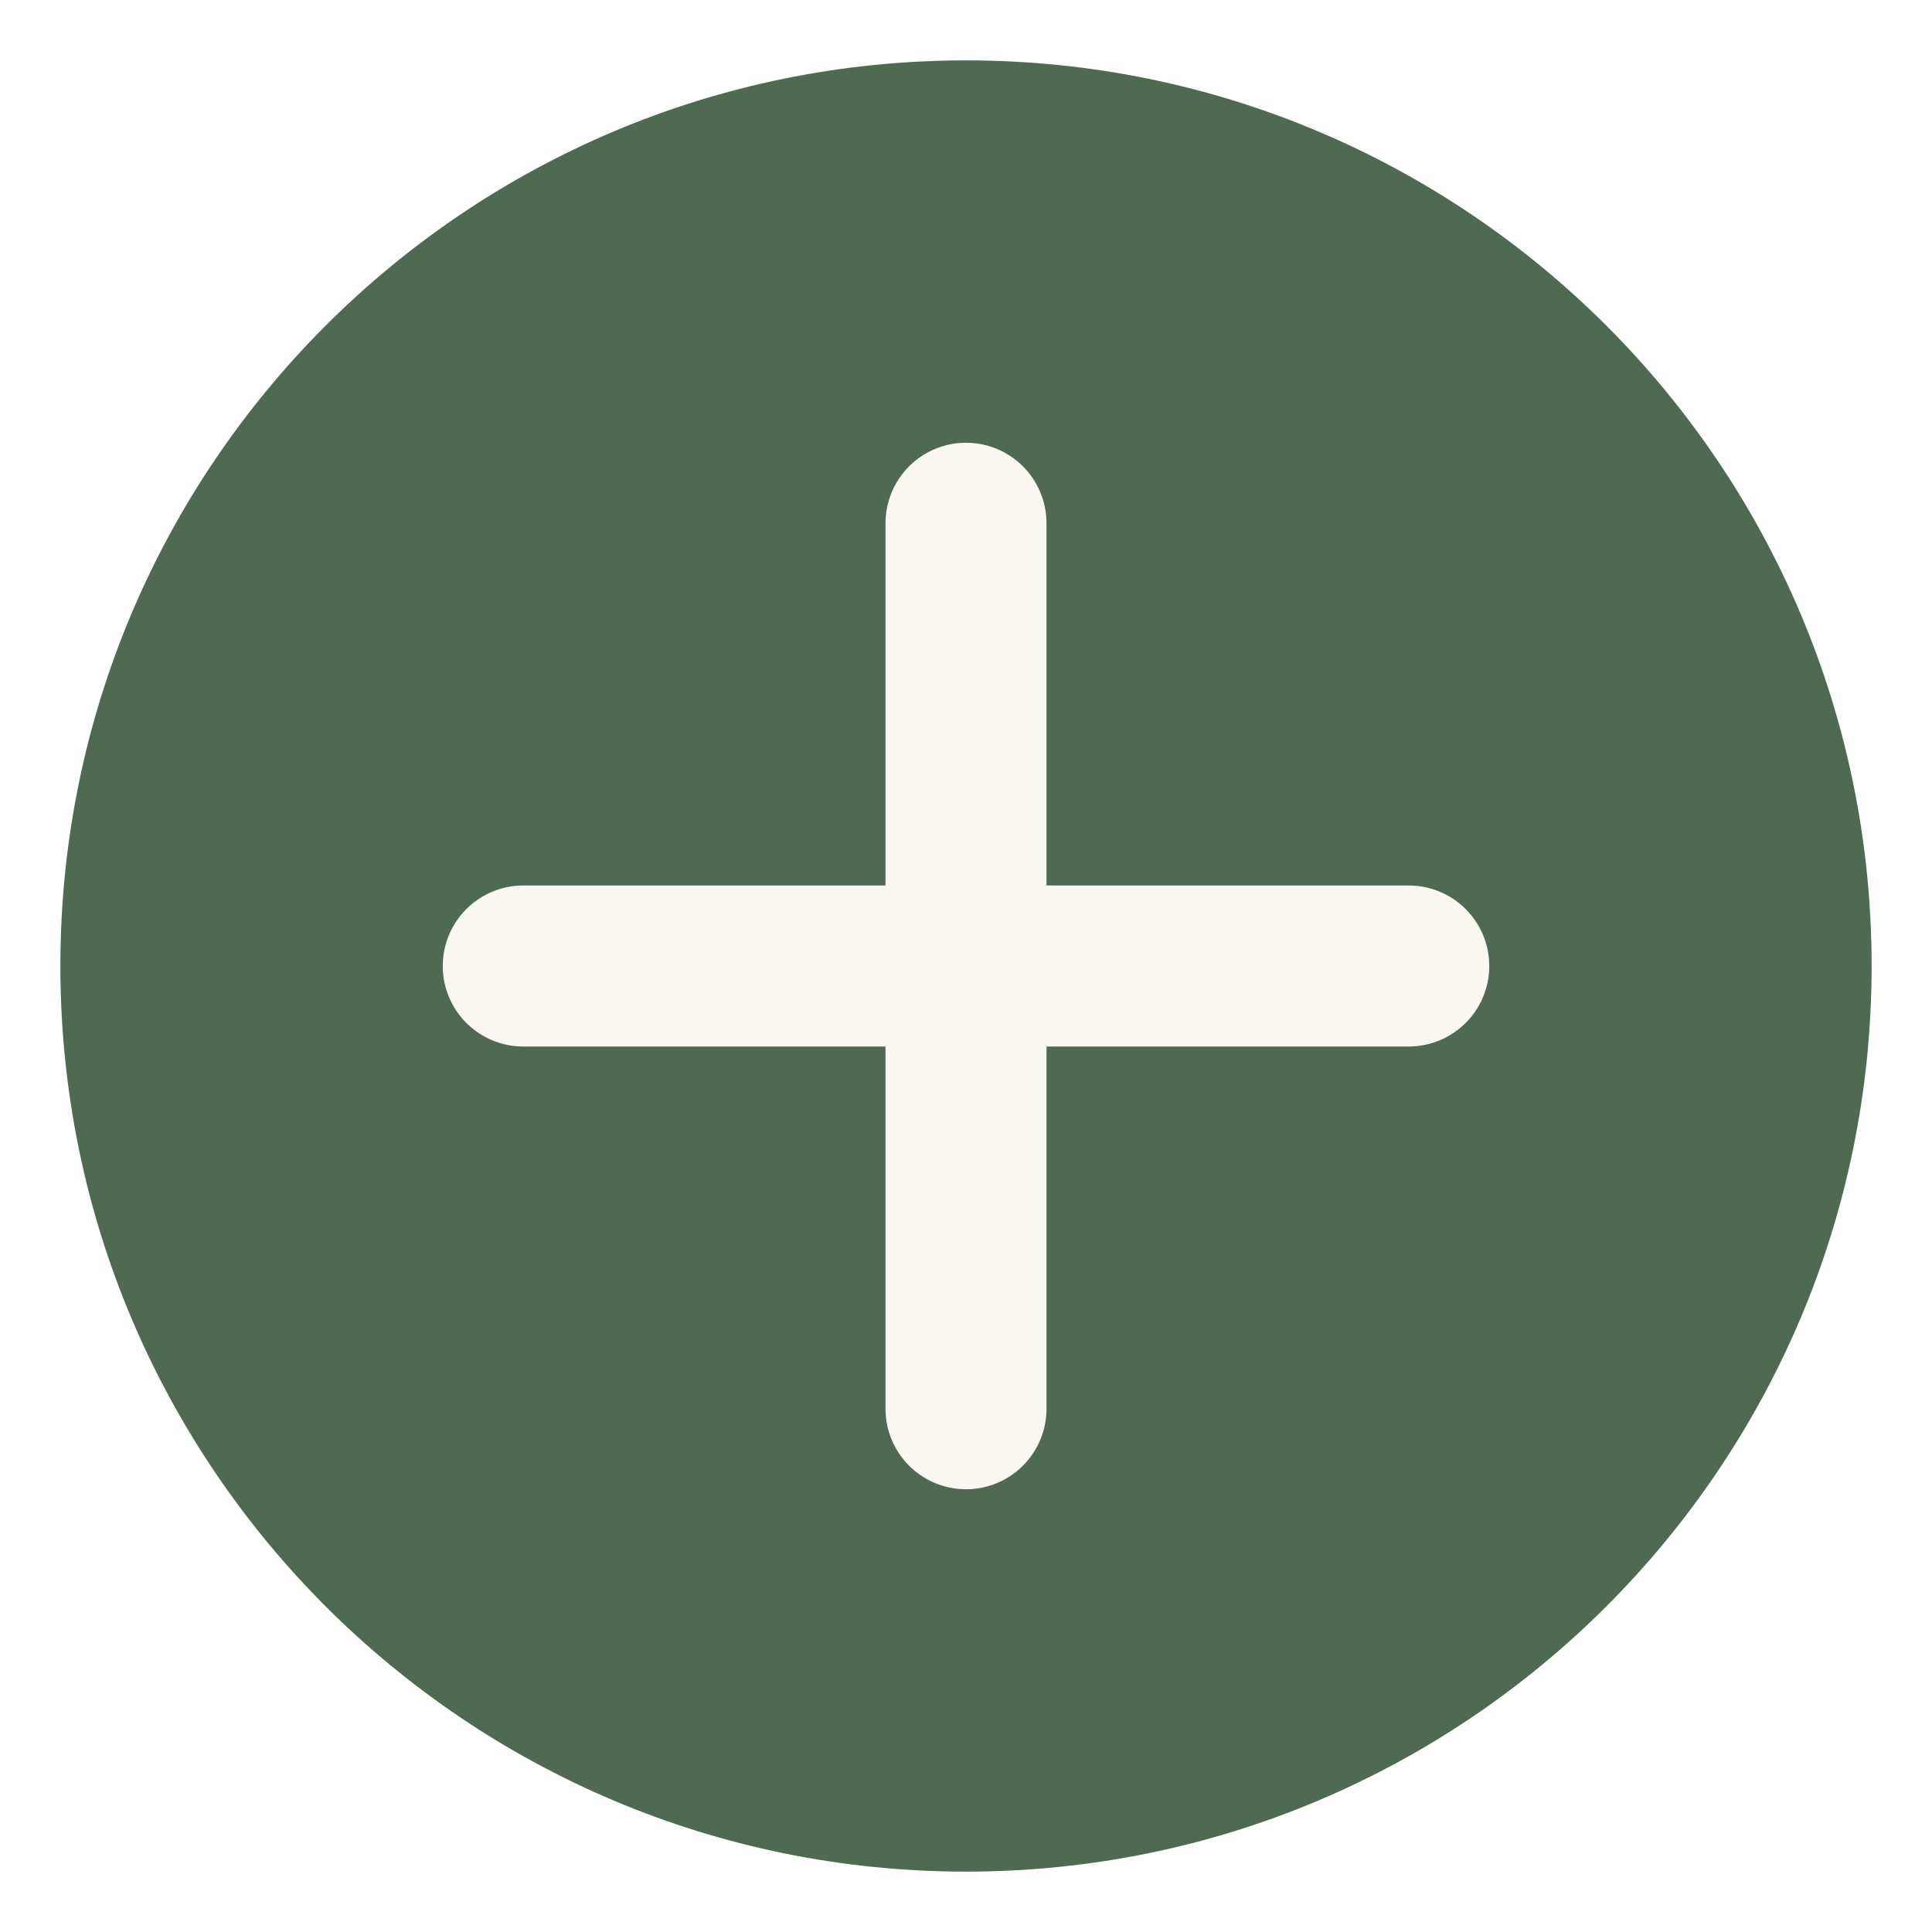
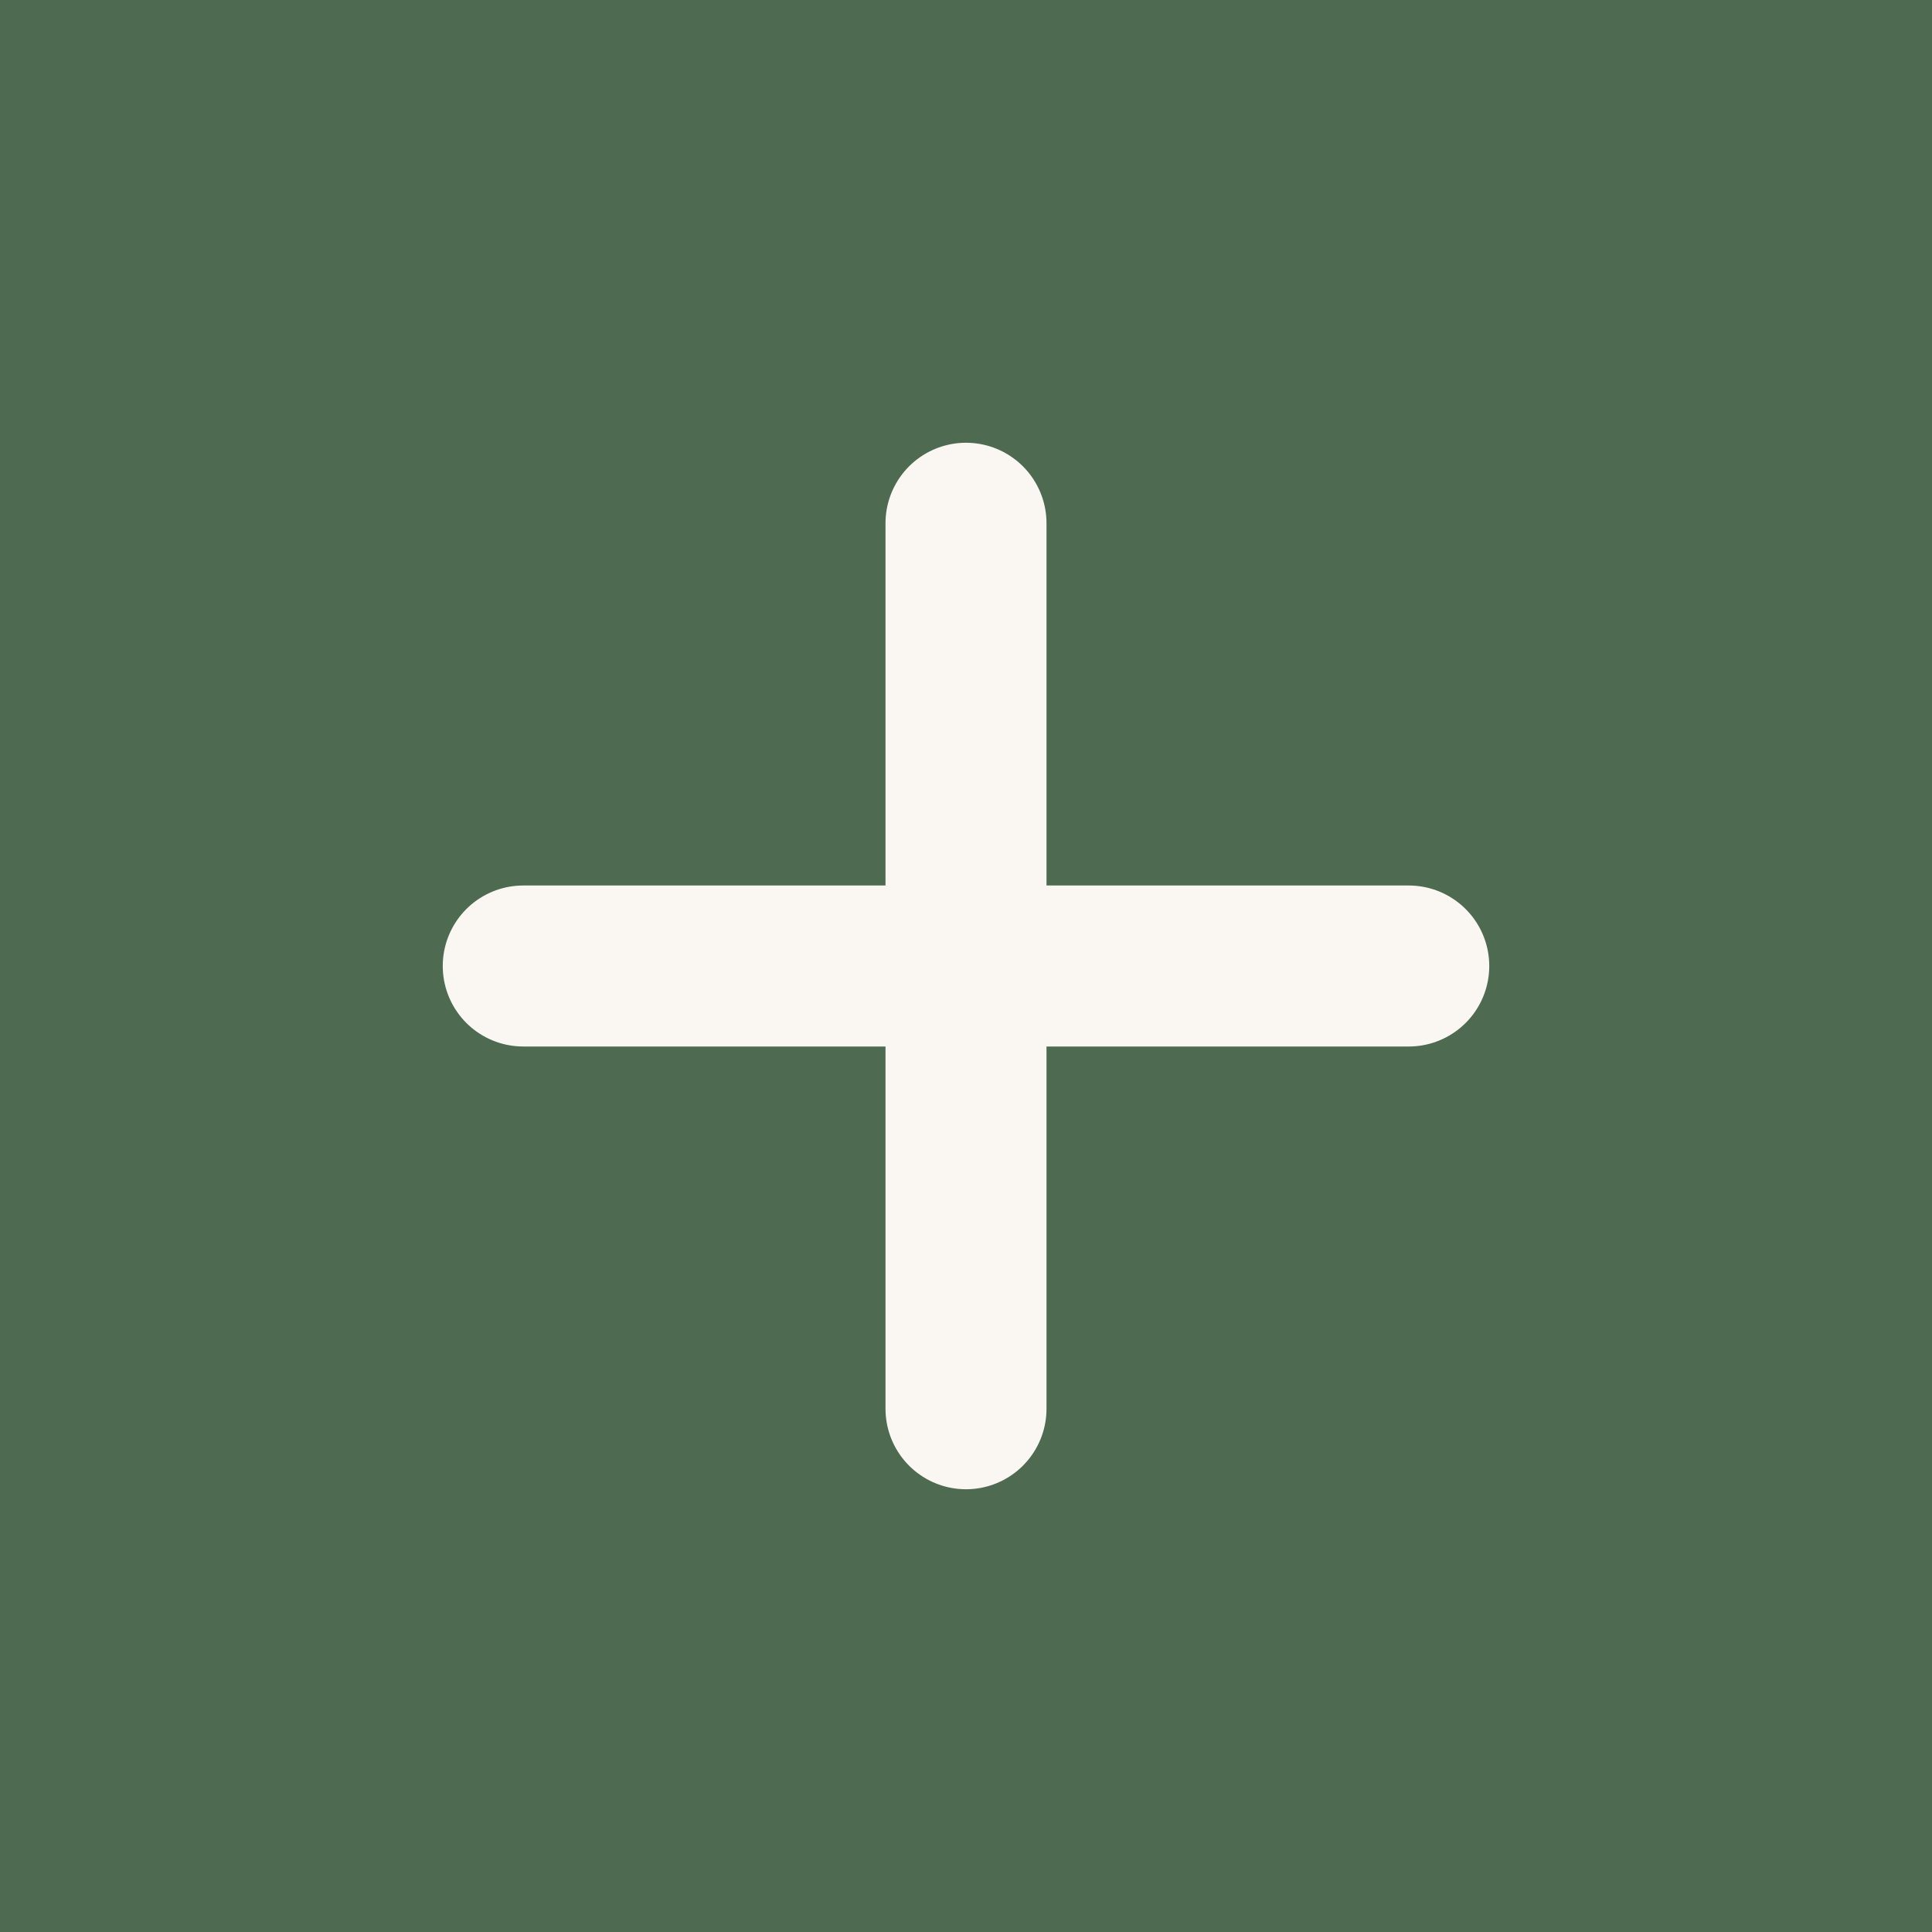
<svg xmlns="http://www.w3.org/2000/svg" viewBox="0 0 192 192" width="192" height="192">
-   <circle cx="96" cy="96" r="90" fill="#4e6b52" />
+   <rect width="192" height="192" fill="#4e6b52" />
  <path d="M96,52 L96,140 M52,96 L140,96" stroke="#faf7f2" stroke-width="16" stroke-linecap="round" />
</svg>
